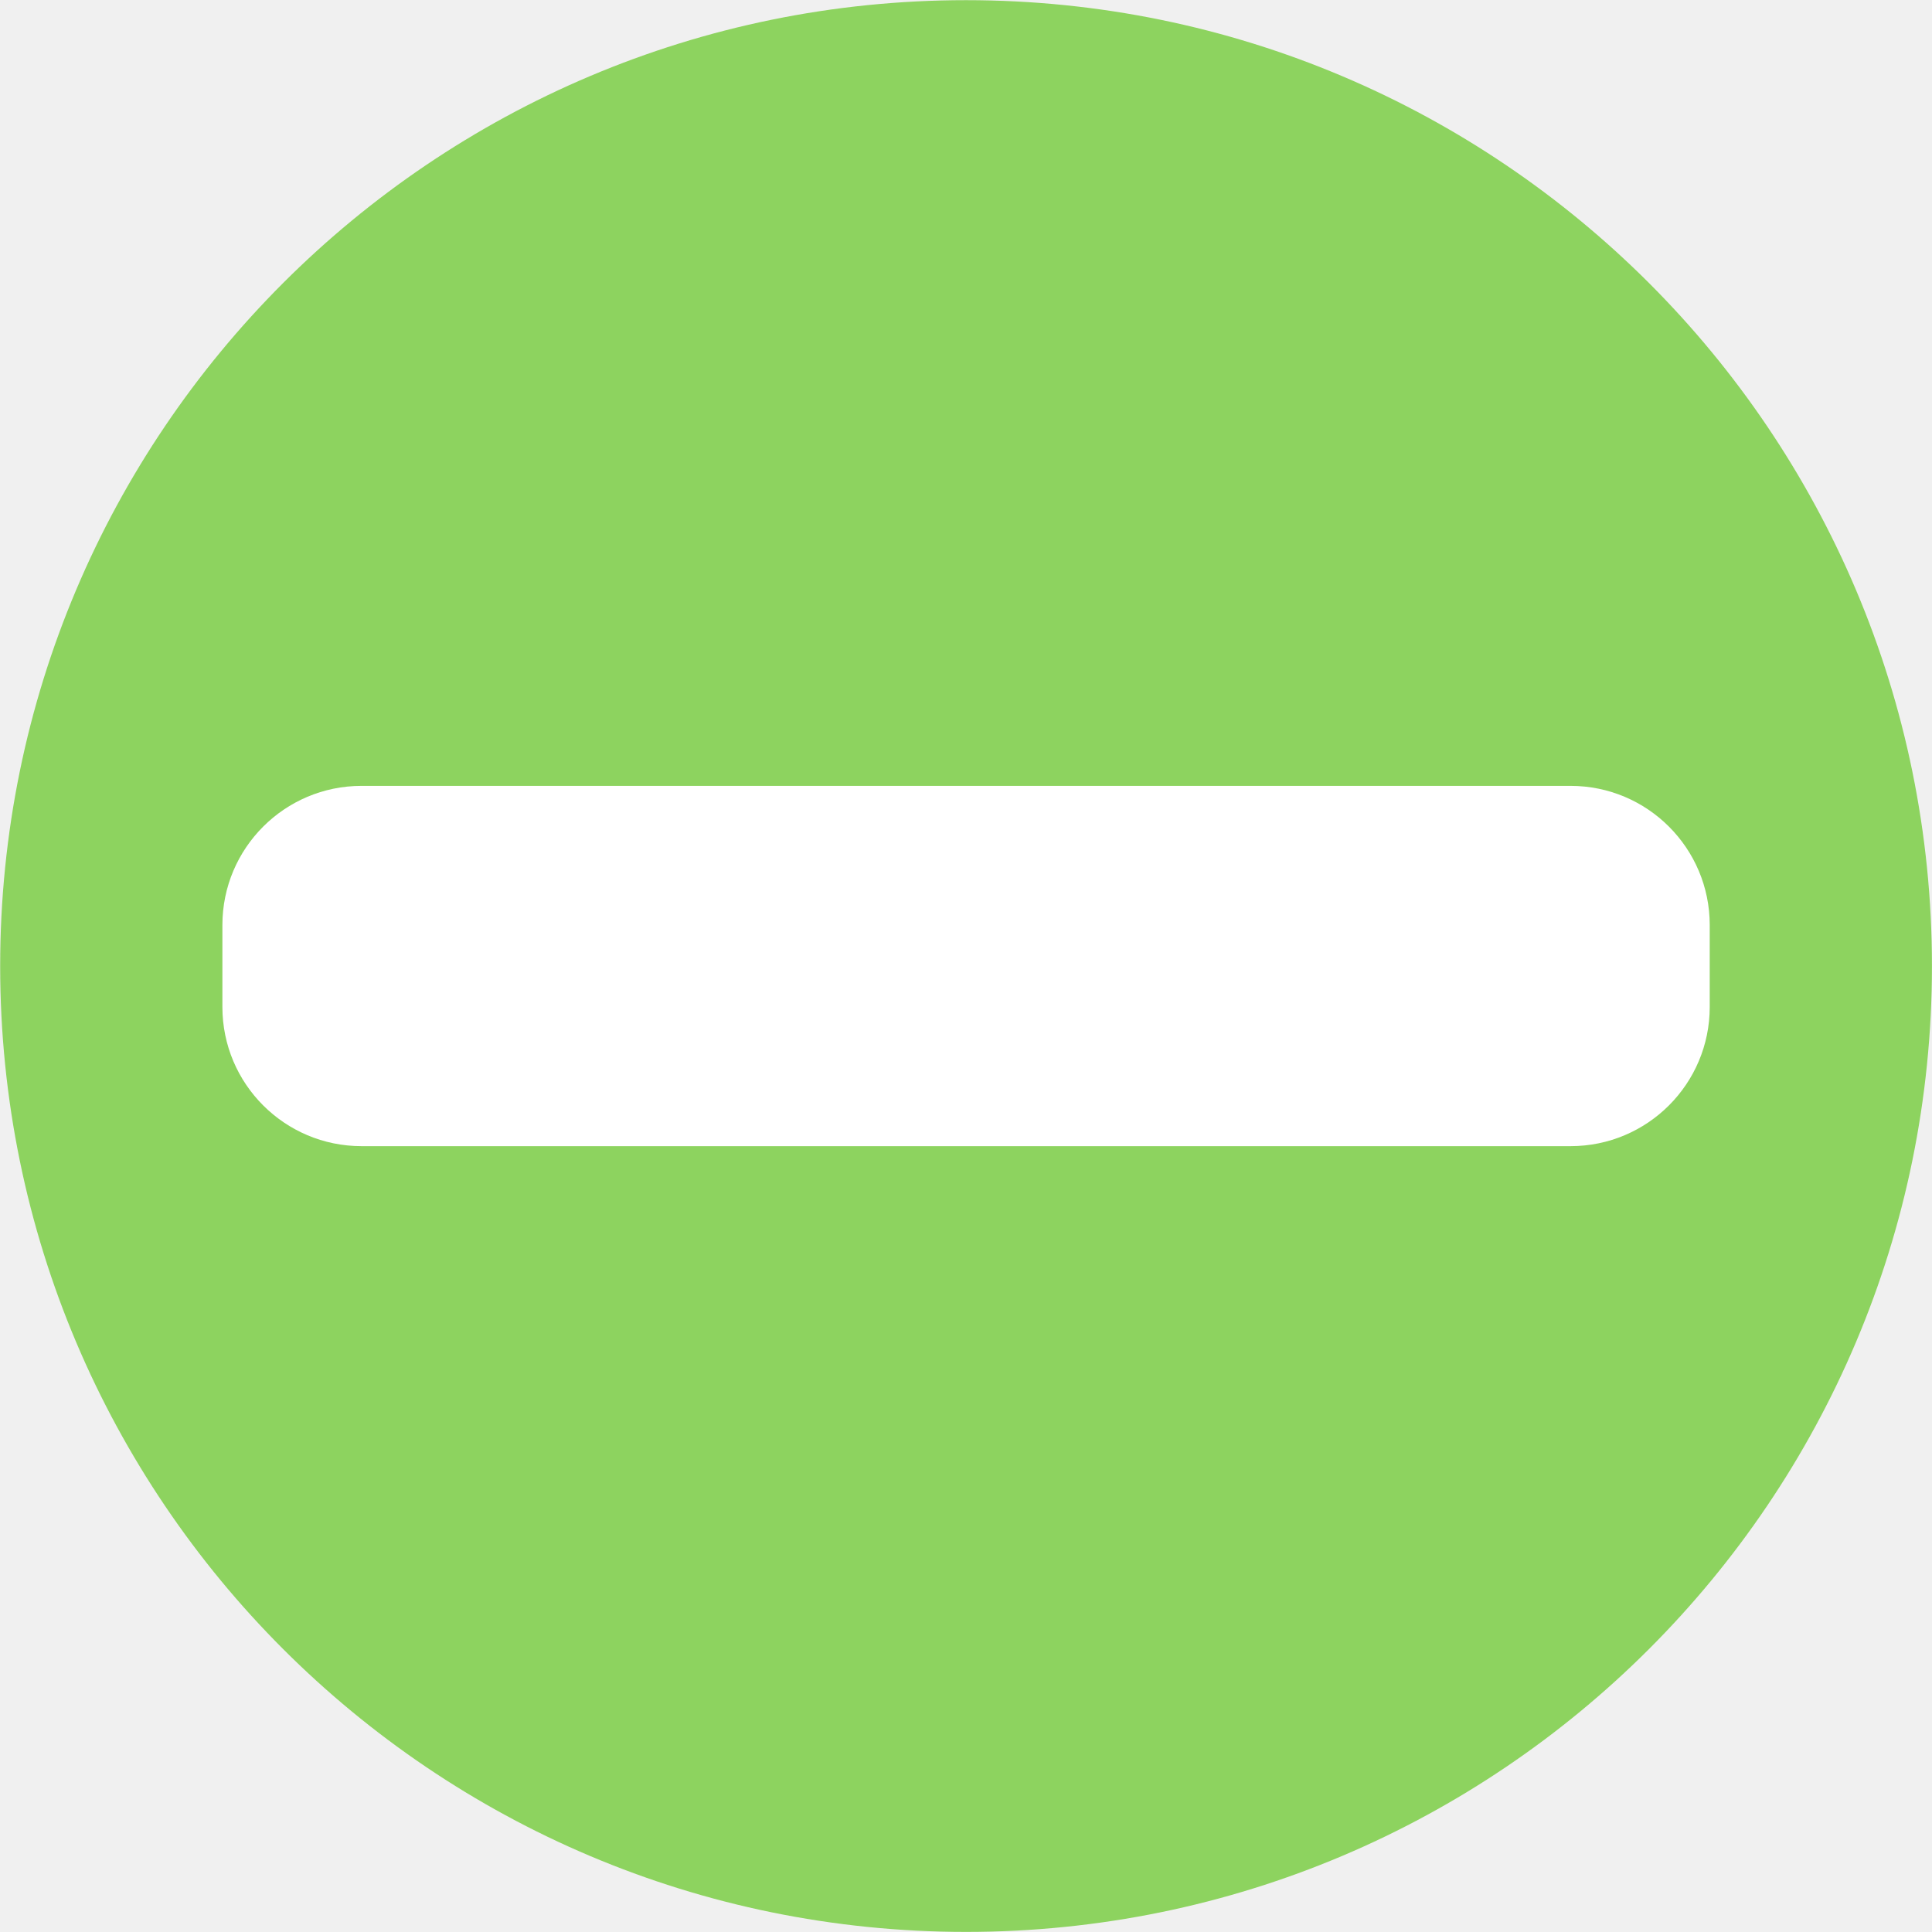
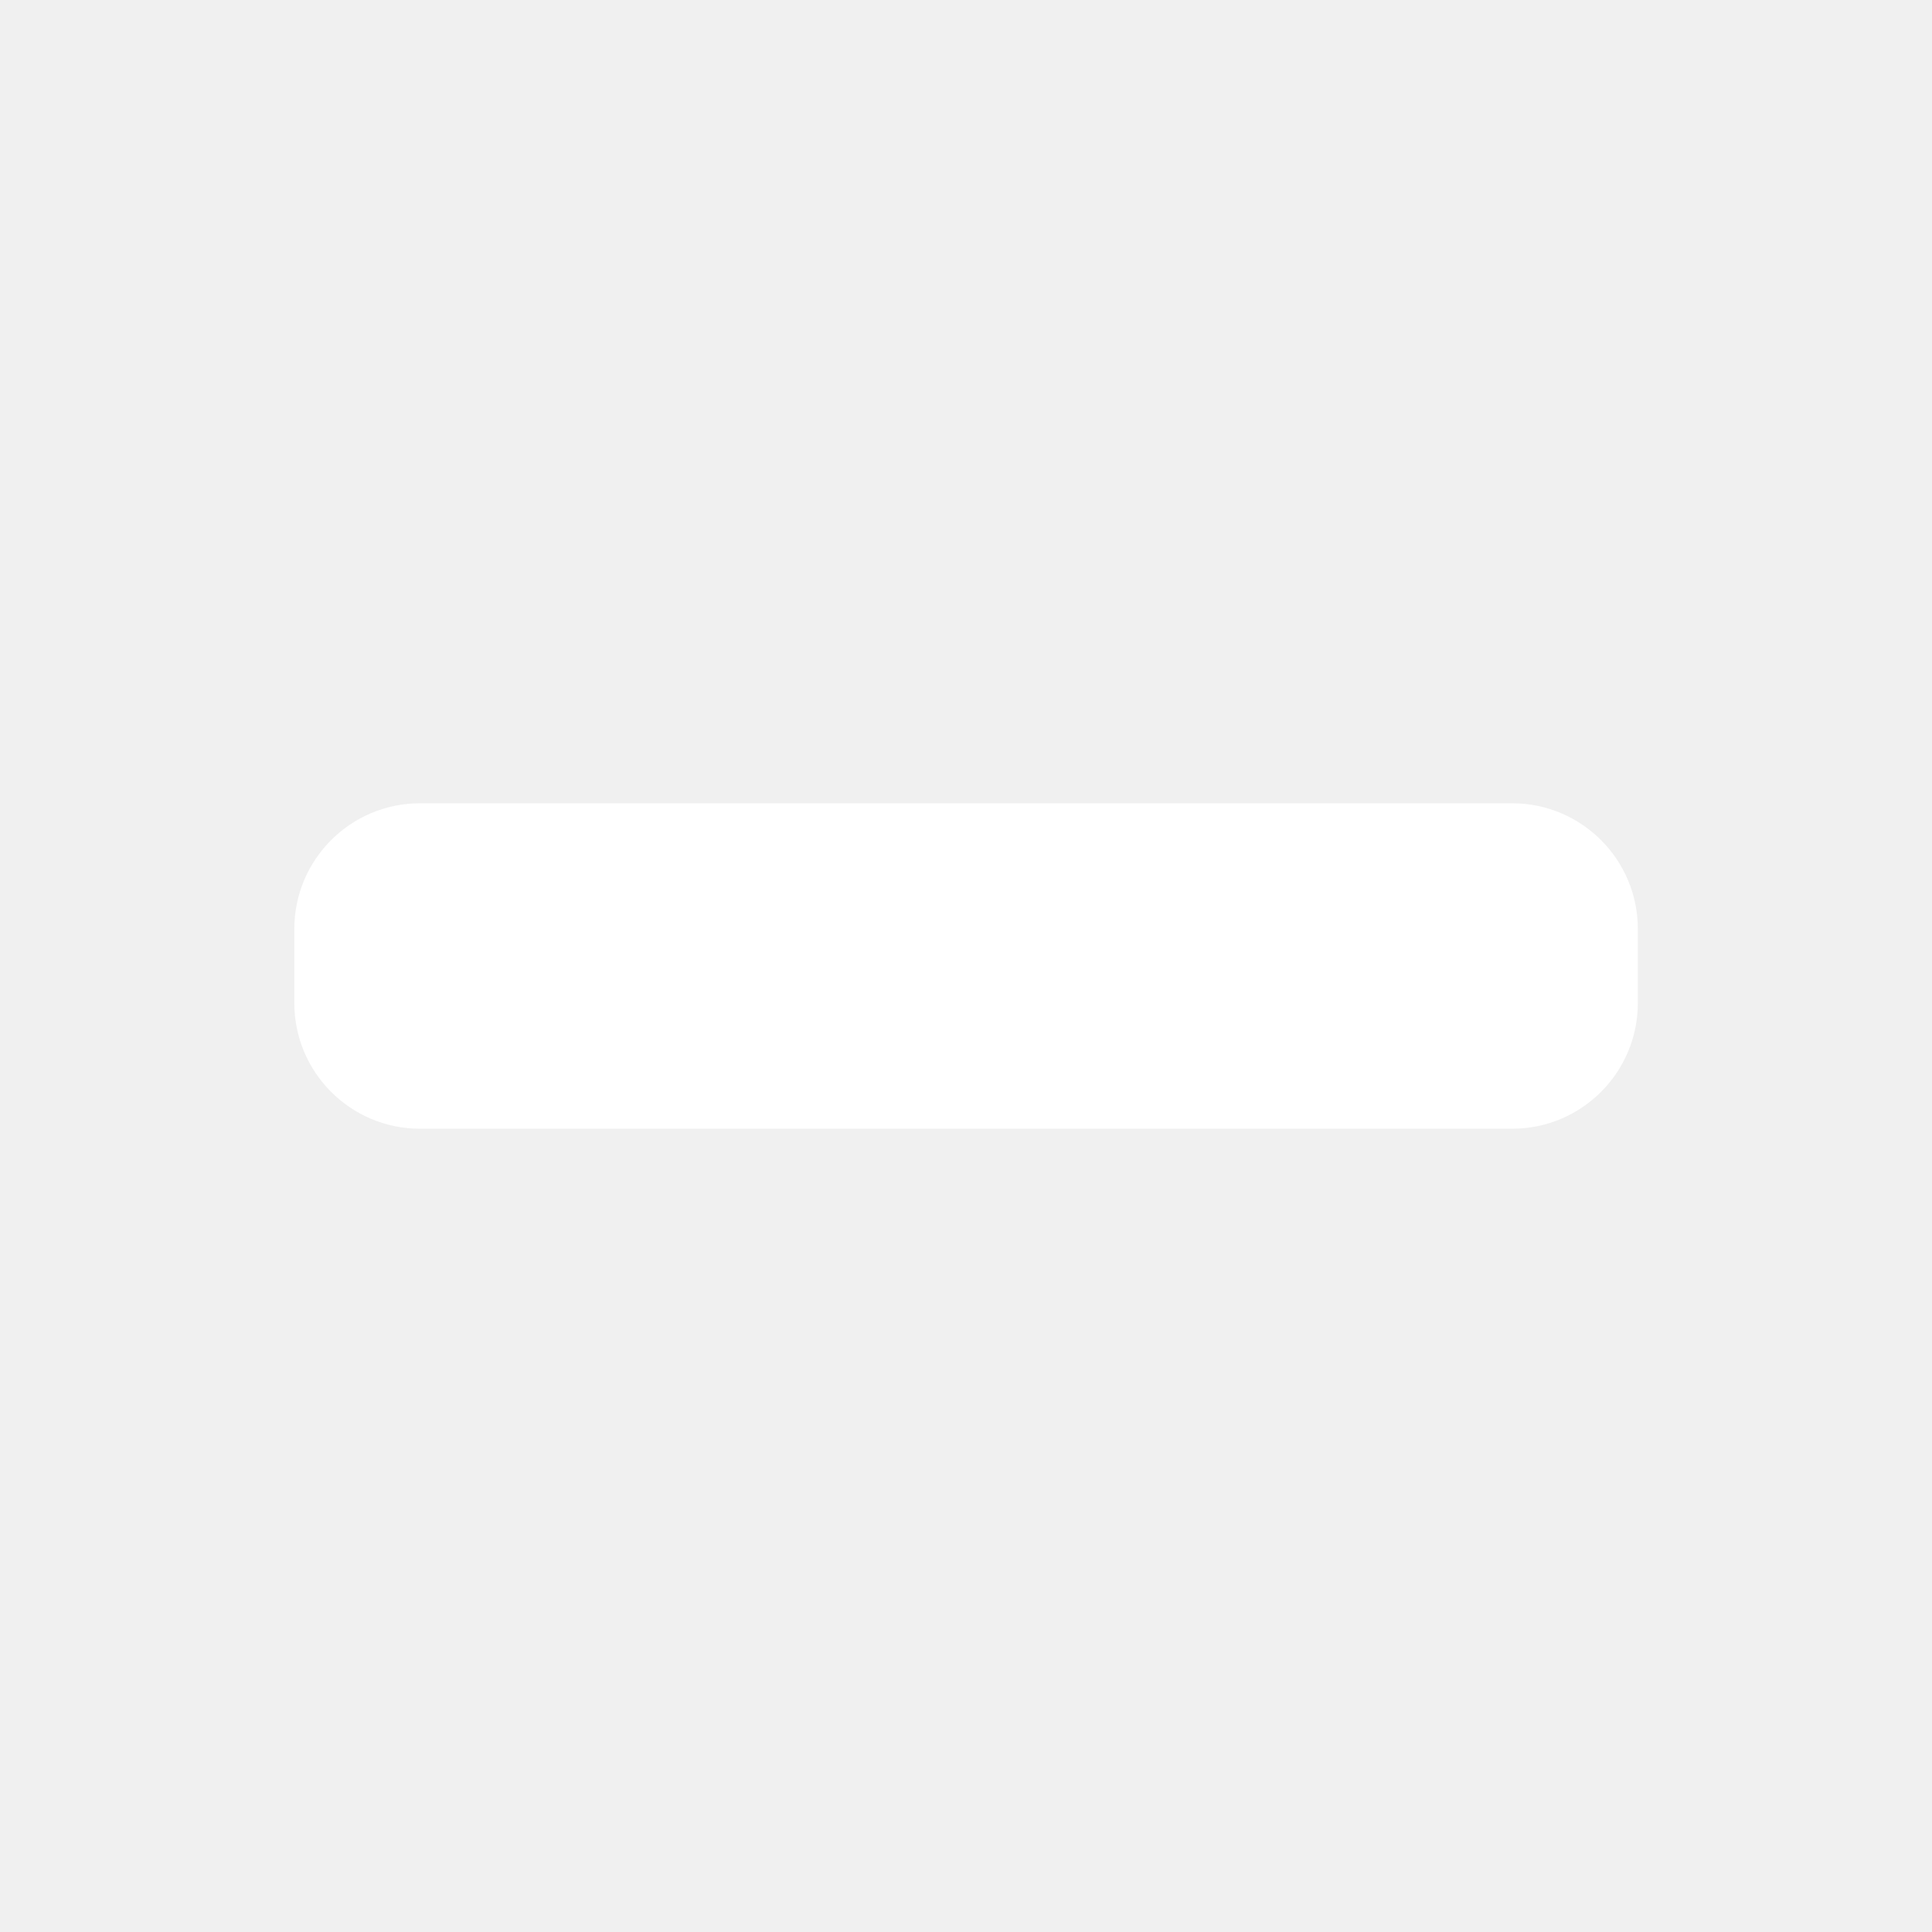
<svg xmlns="http://www.w3.org/2000/svg" width="300" height="300" viewBox="0 0 79.375 79.375" version="1.1" id="svg5">
  <defs id="defs2" />
  <g id="layer1">
-     <ellipse style="fill:#8dd35f;stroke:#8dd35f;stroke-width:0;stroke-linecap:round;stroke-linejoin:round;stroke-miterlimit:4.7;paint-order:stroke markers fill" id="path347" cx="39.69" cy="39.689" rx="39.683" ry="39.682" />
-     <rect style="fill:#ffffff;stroke:#8dd35f;stroke-width:0;stroke-linecap:round;stroke-linejoin:round;stroke-miterlimit:4.7;paint-order:stroke markers fill" id="rect453" width="61.106" height="14.802" x="9.137" y="32.287" ry="5.718" />
+     <ellipse style="display:none;fill:#8dd35f;stroke:#8dd35f;stroke-width:0;stroke-linecap:round;stroke-linejoin:round;stroke-miterlimit:4.7;paint-order:stroke markers fill" id="path347" cx="39.69" cy="39.689" rx="39.683" ry="39.682" />
+     <rect style="fill:#ffffff;stroke:#8dd35f;stroke-width:0;stroke-linecap:round;stroke-linejoin:round;stroke-miterlimit:4.7;paint-order:stroke markers fill" id="rect453" width="55.197" height="13.371" x="12.092" y="33.002" ry="5.165" />
  </g>
</svg>
